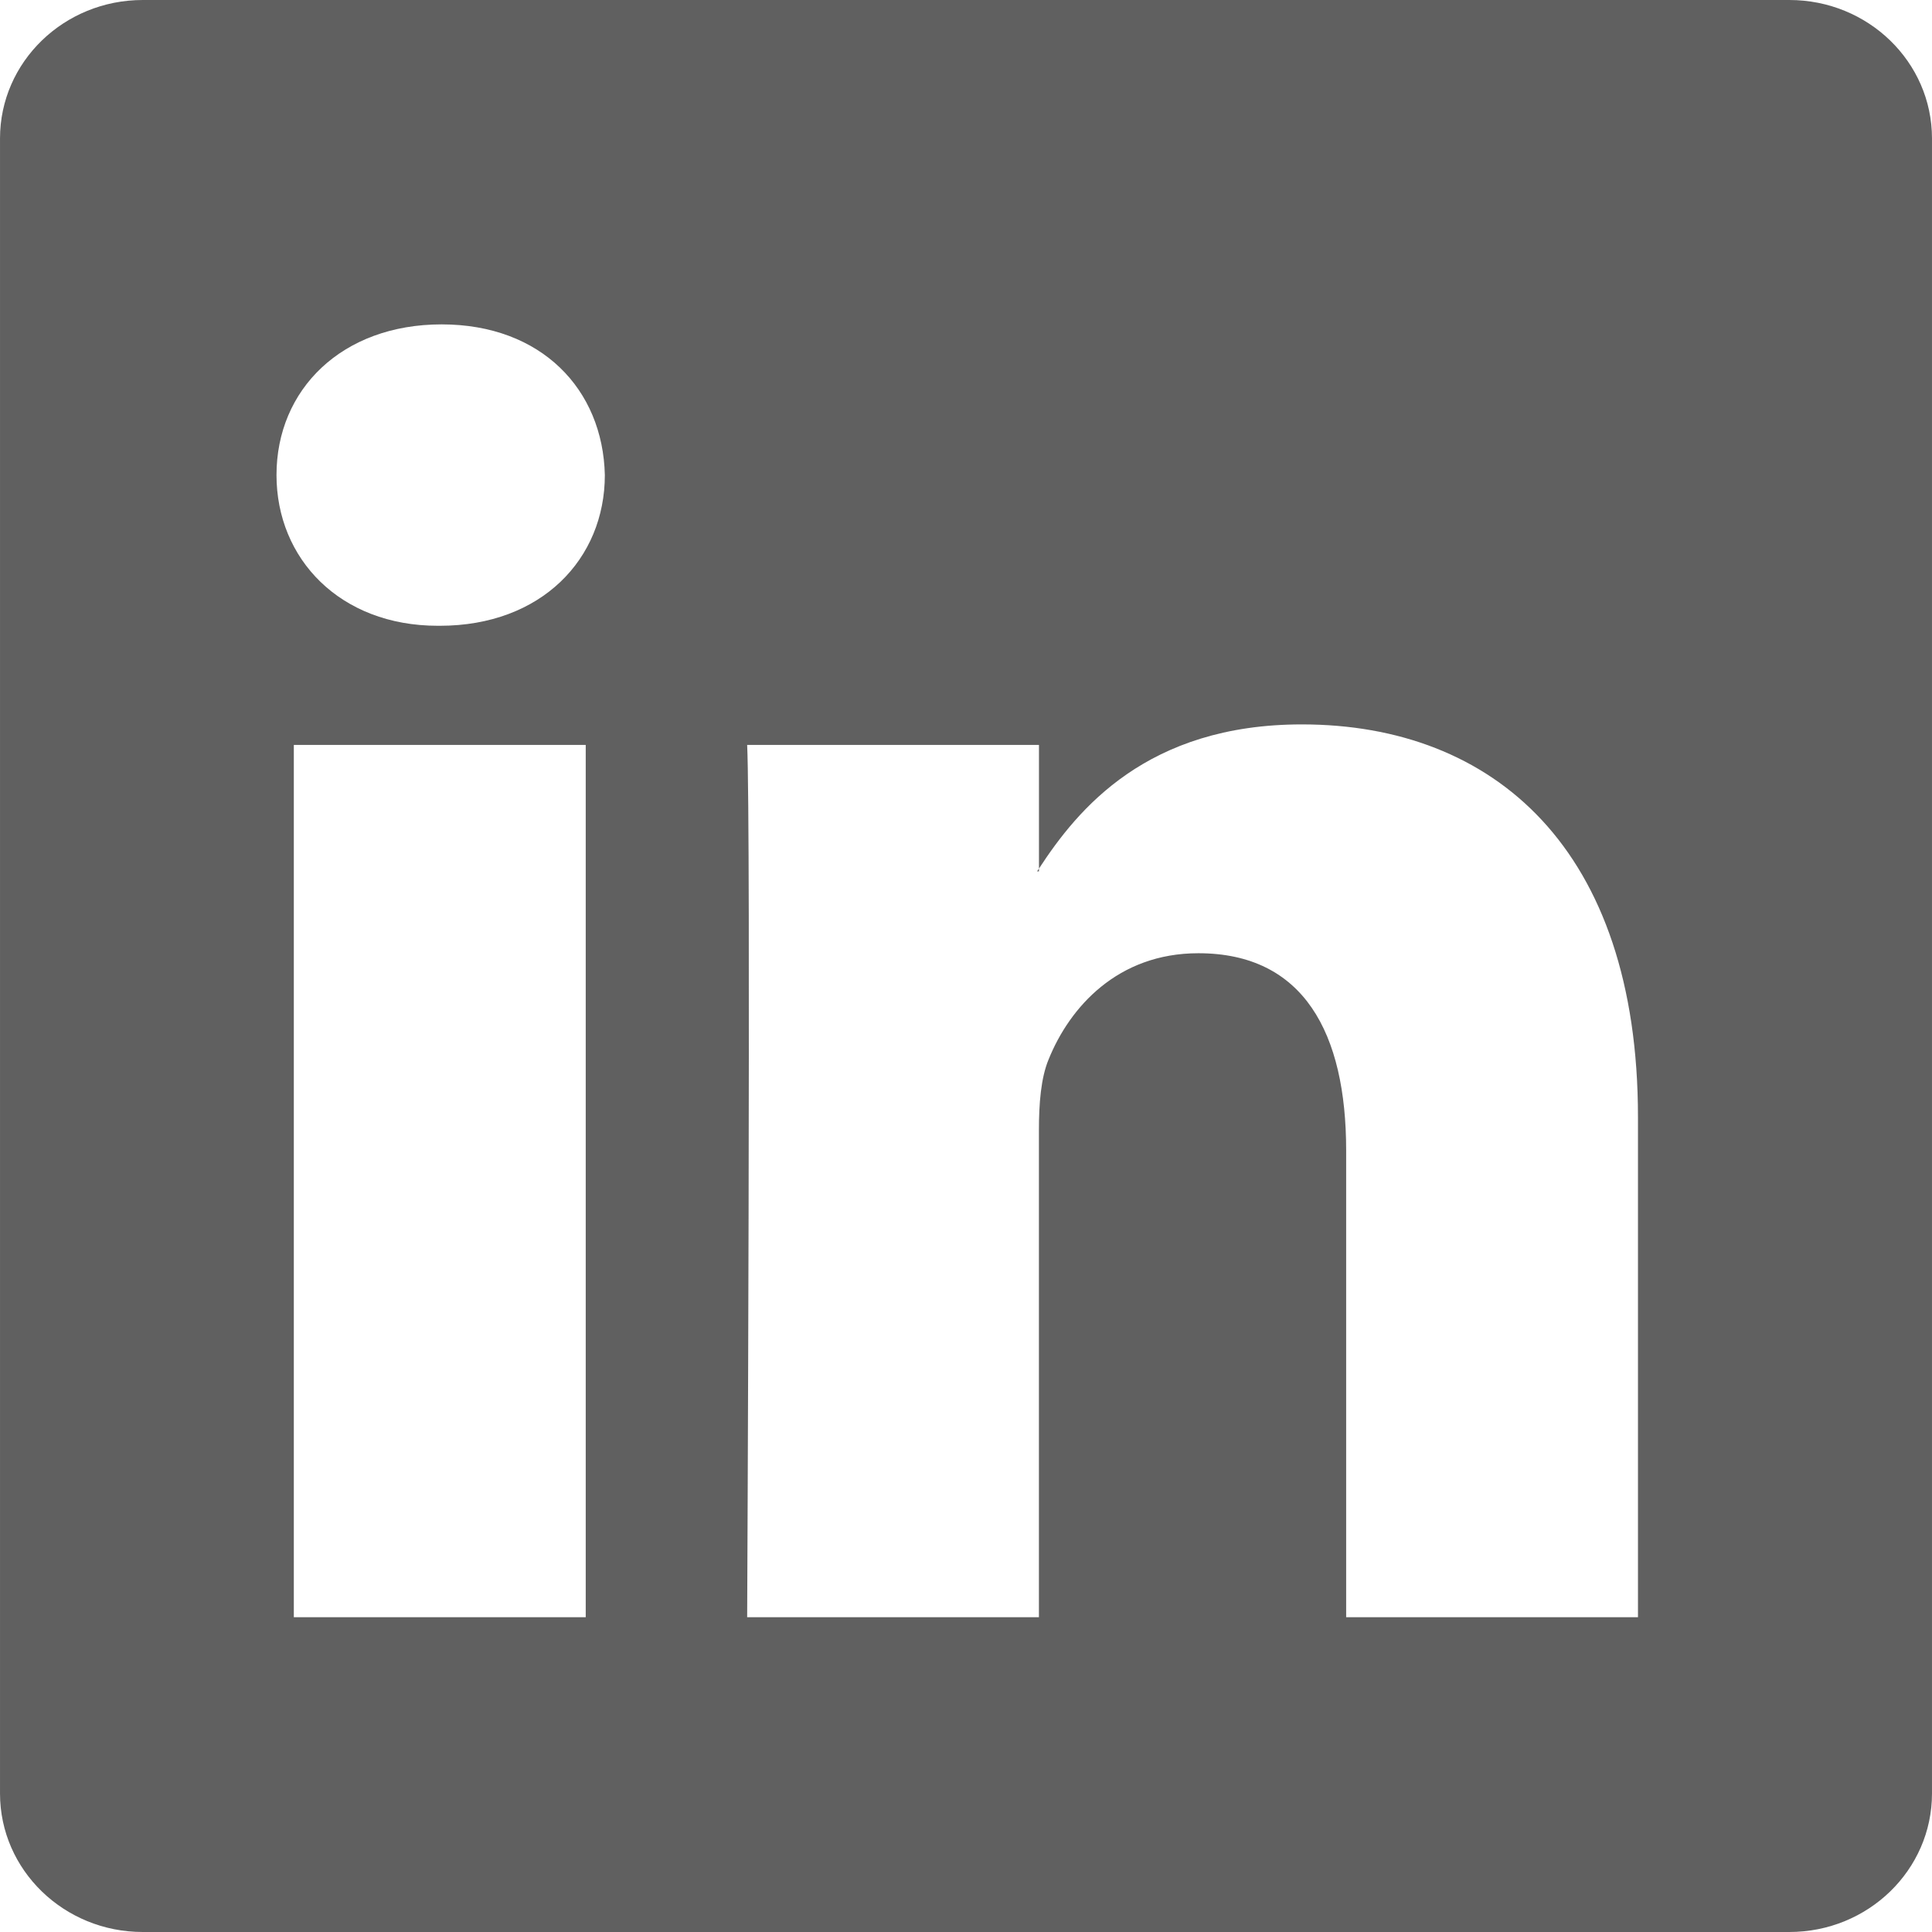
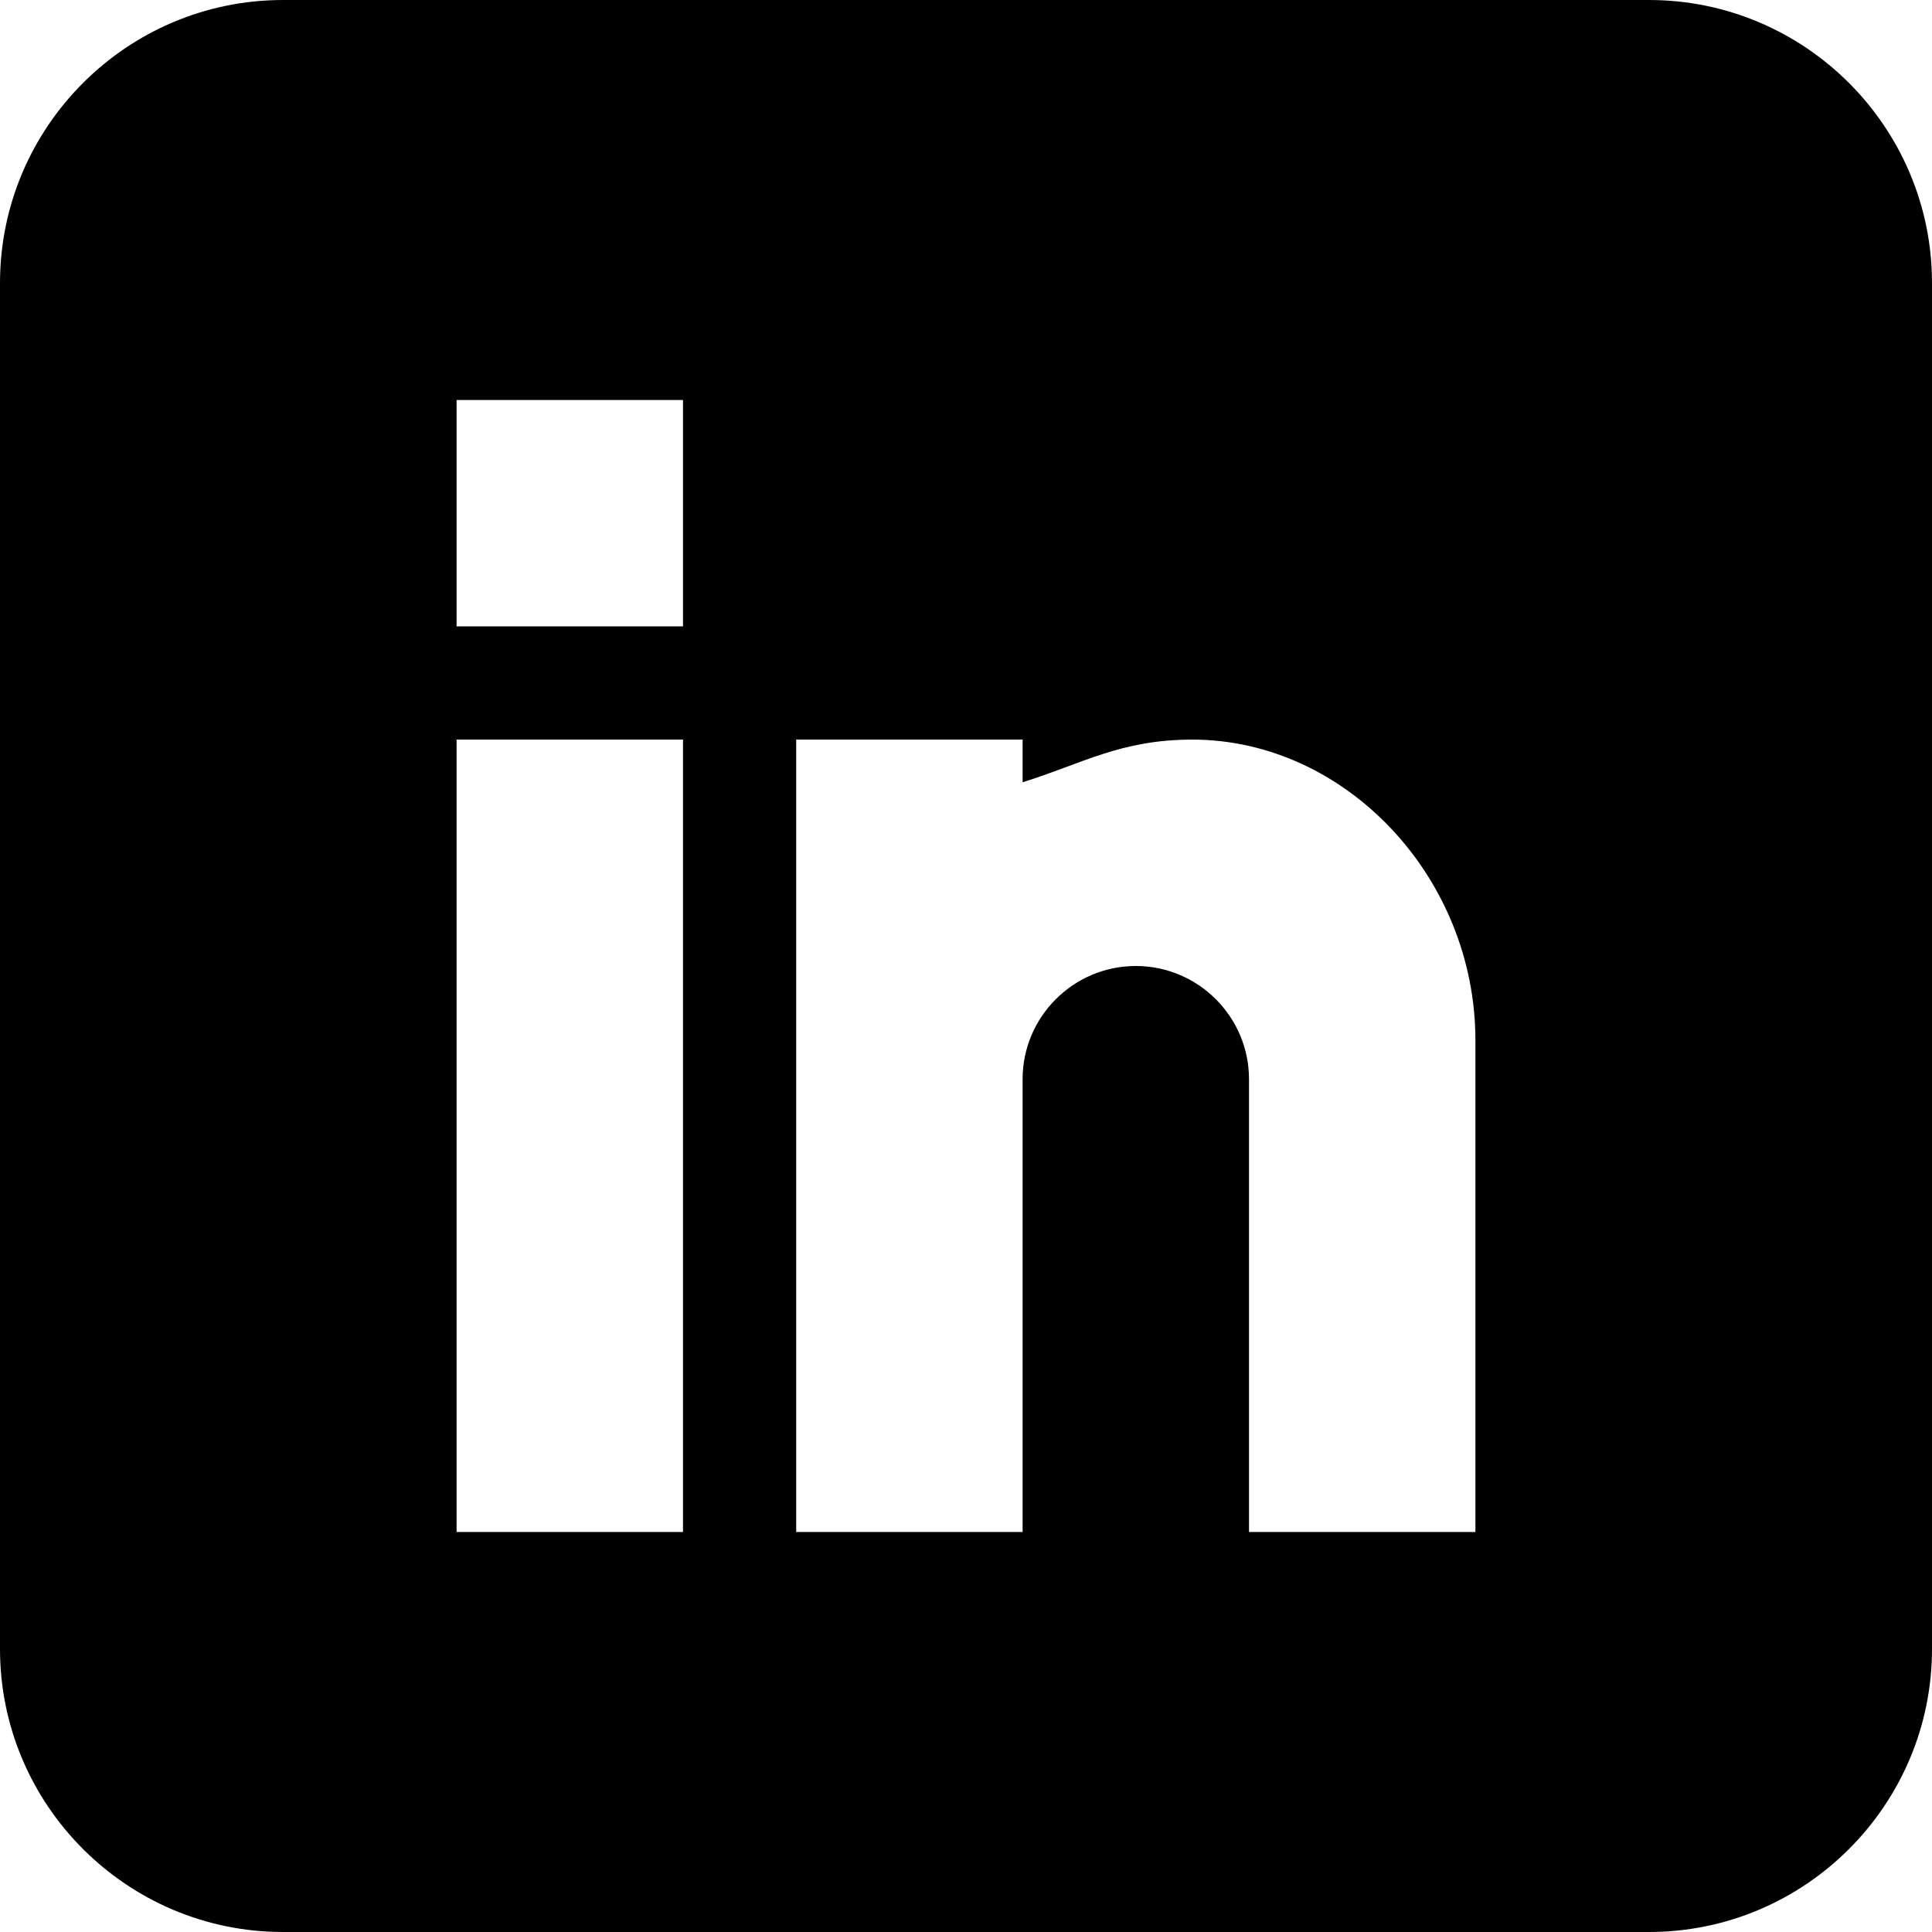
- <svg xmlns="http://www.w3.org/2000/svg" version="1.1" id="Capa_1" x="0px" y="0px" width="512px" height="512px" viewBox="0 0 430.117 430.118" style="enable-background:new 0 0 430.117 430.118;" xml:space="preserve" class="">
-   <g>
-     <g>
-       <path id="LinkedIn__x28_alt_x29_" d="M398.355,0H31.782C14.229,0,0.002,13.793,0.002,30.817v368.471   c0,17.025,14.232,30.83,31.78,30.83h366.573c17.549,0,31.76-13.814,31.76-30.83V30.817C430.115,13.798,415.904,0,398.355,0z    M130.4,360.038H65.413V165.845H130.4V360.038z M97.913,139.315h-0.437c-21.793,0-35.92-14.904-35.92-33.563   c0-19.035,14.542-33.535,36.767-33.535c22.227,0,35.899,14.496,36.331,33.535C134.654,124.415,120.555,139.315,97.913,139.315z    M364.659,360.038h-64.966V256.138c0-26.107-9.413-43.921-32.907-43.921c-17.973,0-28.642,12.018-33.327,23.621   c-1.736,4.144-2.166,9.94-2.166,15.728v108.468h-64.954c0,0,0.85-175.979,0-194.192h64.964v27.531   c8.624-13.229,24.035-32.1,58.534-32.1c42.76,0,74.822,27.739,74.822,87.414V360.038z M230.883,193.99   c0.111-0.182,0.266-0.401,0.42-0.614v0.614H230.883z" data-original="#000000" class="active-path" data-old_color="#000000" fill="#606060" />
-     </g>
-   </g>
+ <svg xmlns="http://www.w3.org/2000/svg" viewBox="0 0 512 512">
+   <path d="m437 0h-362c-41.352 0-75 33.648-75 75v362c0 41.352 33.648 75 75 75h362c41.352 0 75-33.648 75-75v-362c0-41.352-33.648-75-75-75zm-256 406h-60v-210h60zm0-240h-60v-60h60zm210 240h-60v-120c0-16.539-13.461-30-30-30s-30 13.461-30 30v120h-60v-210h60v11.309c15.719-4.887 25.93-11.309 45-11.309 40.691.043 75 36.547 75 79.688zm0 0" />
</svg>
